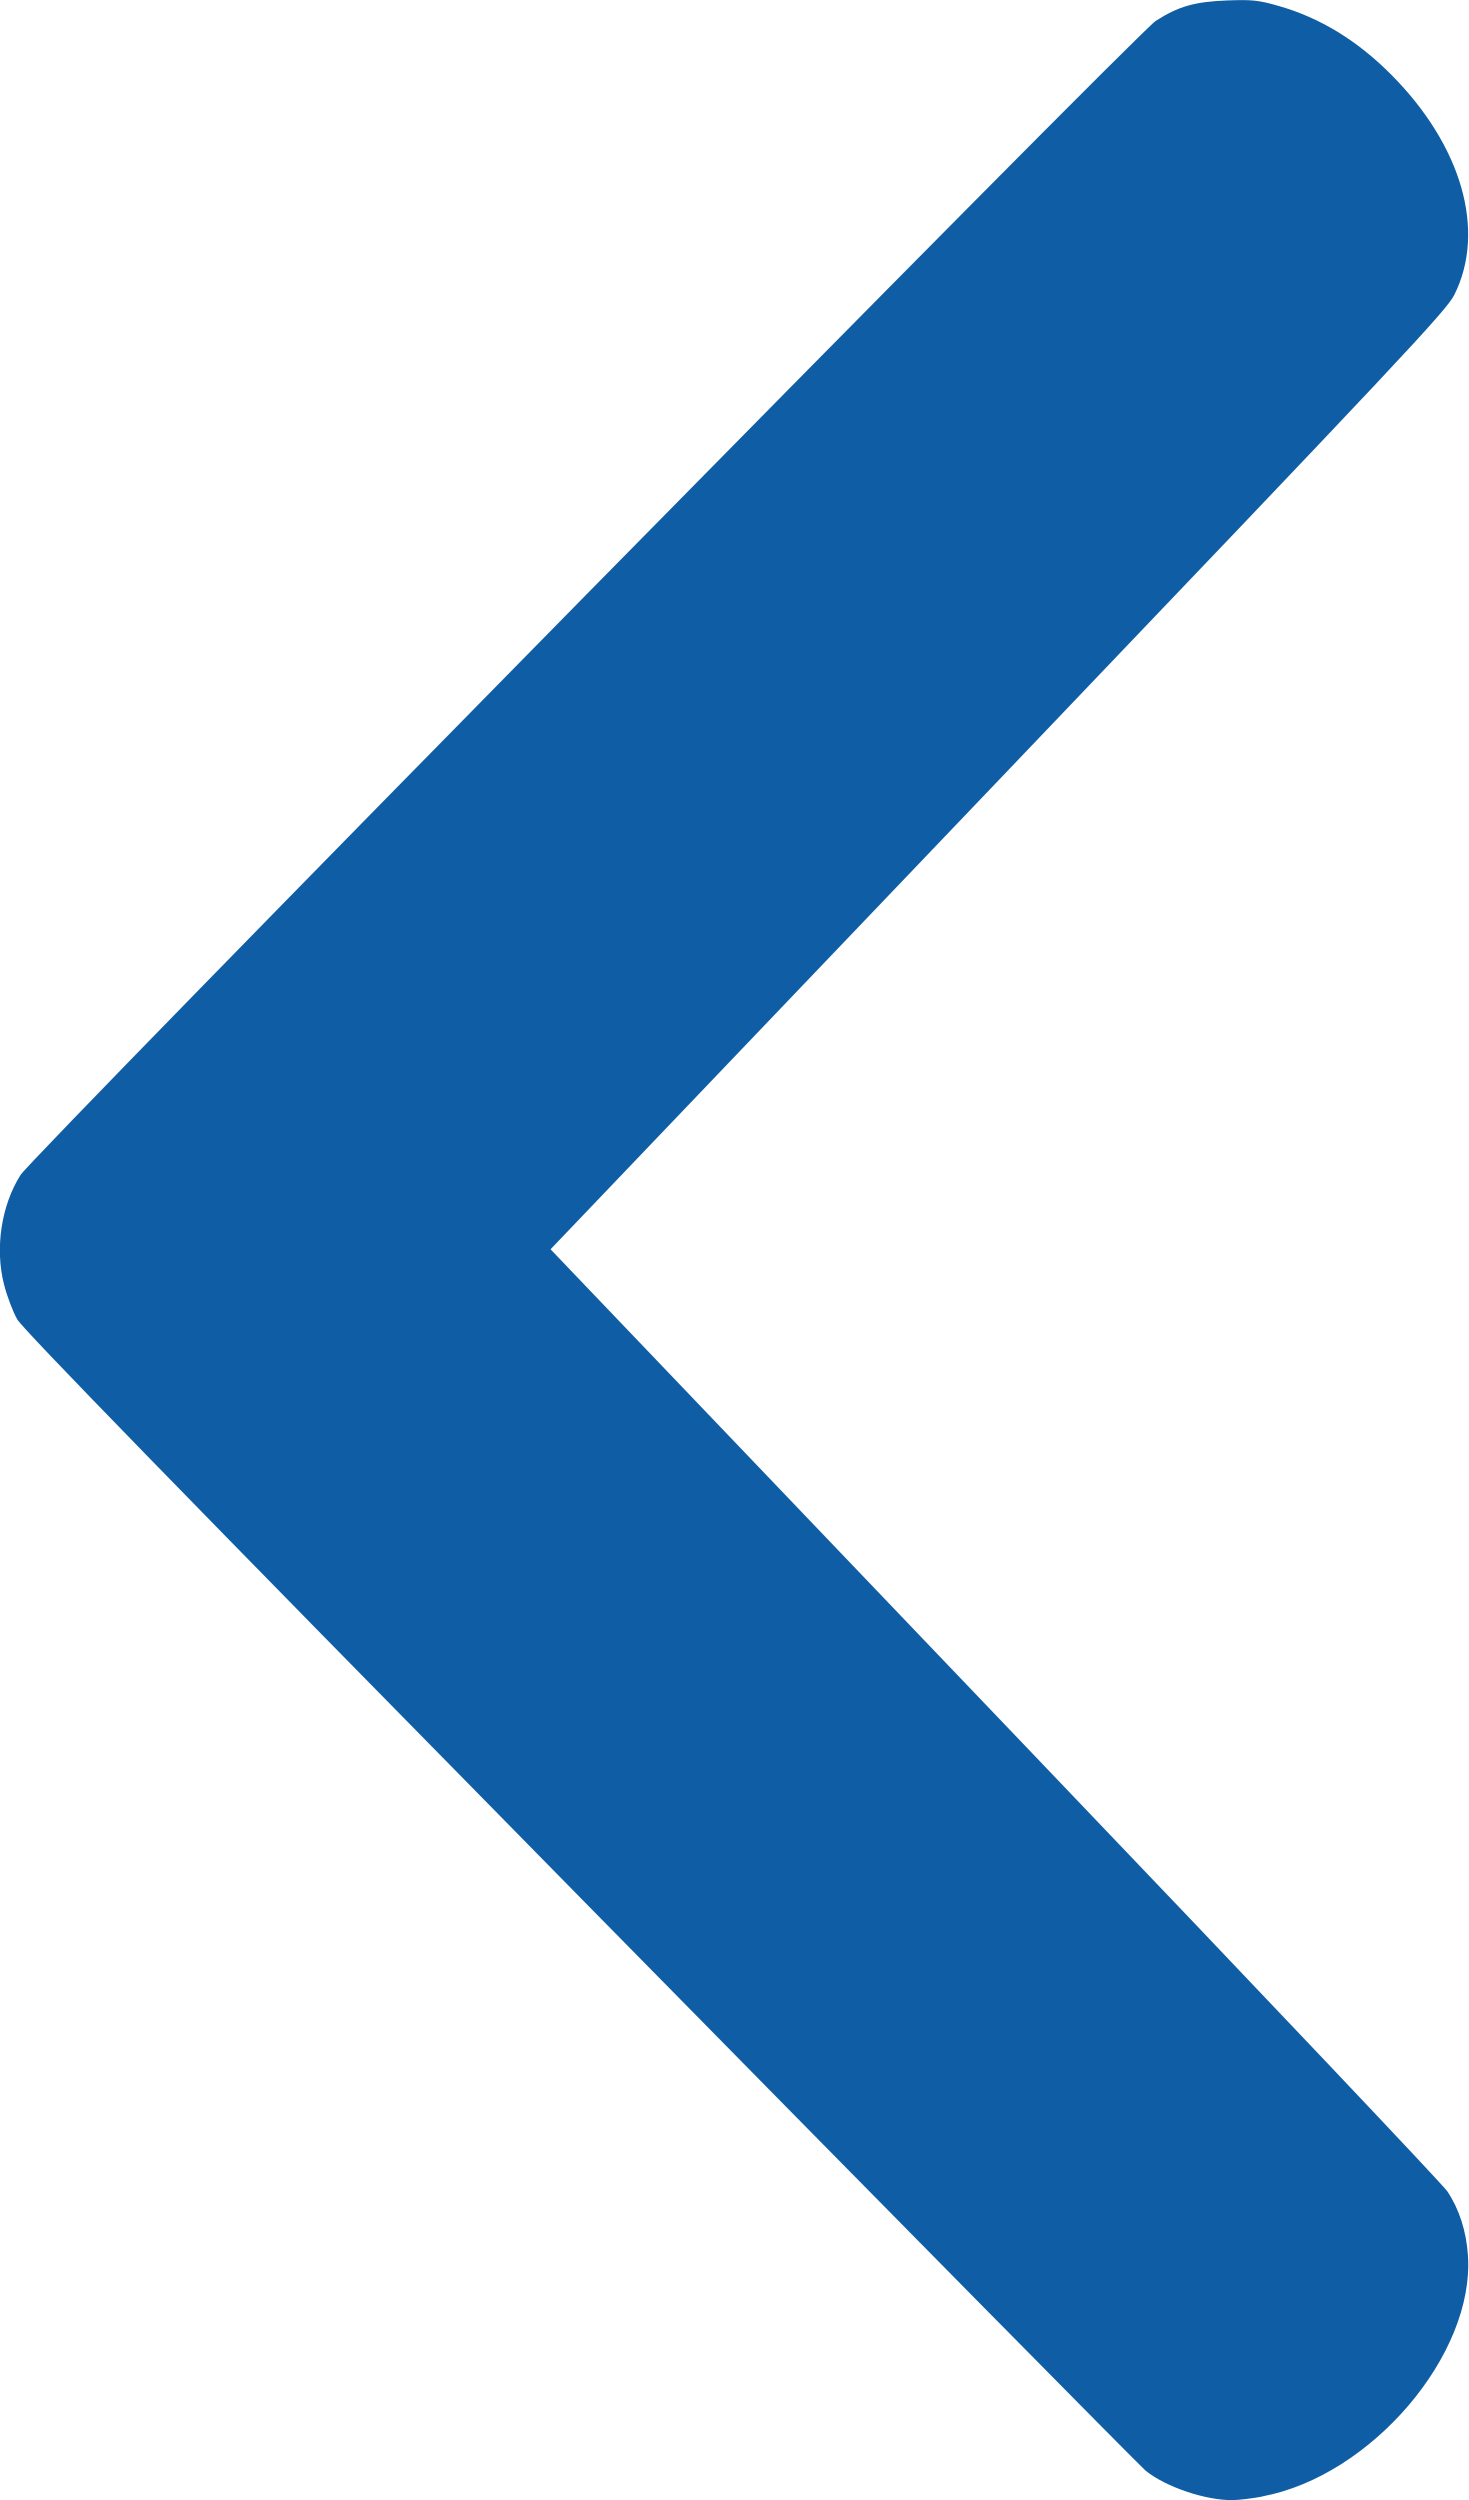
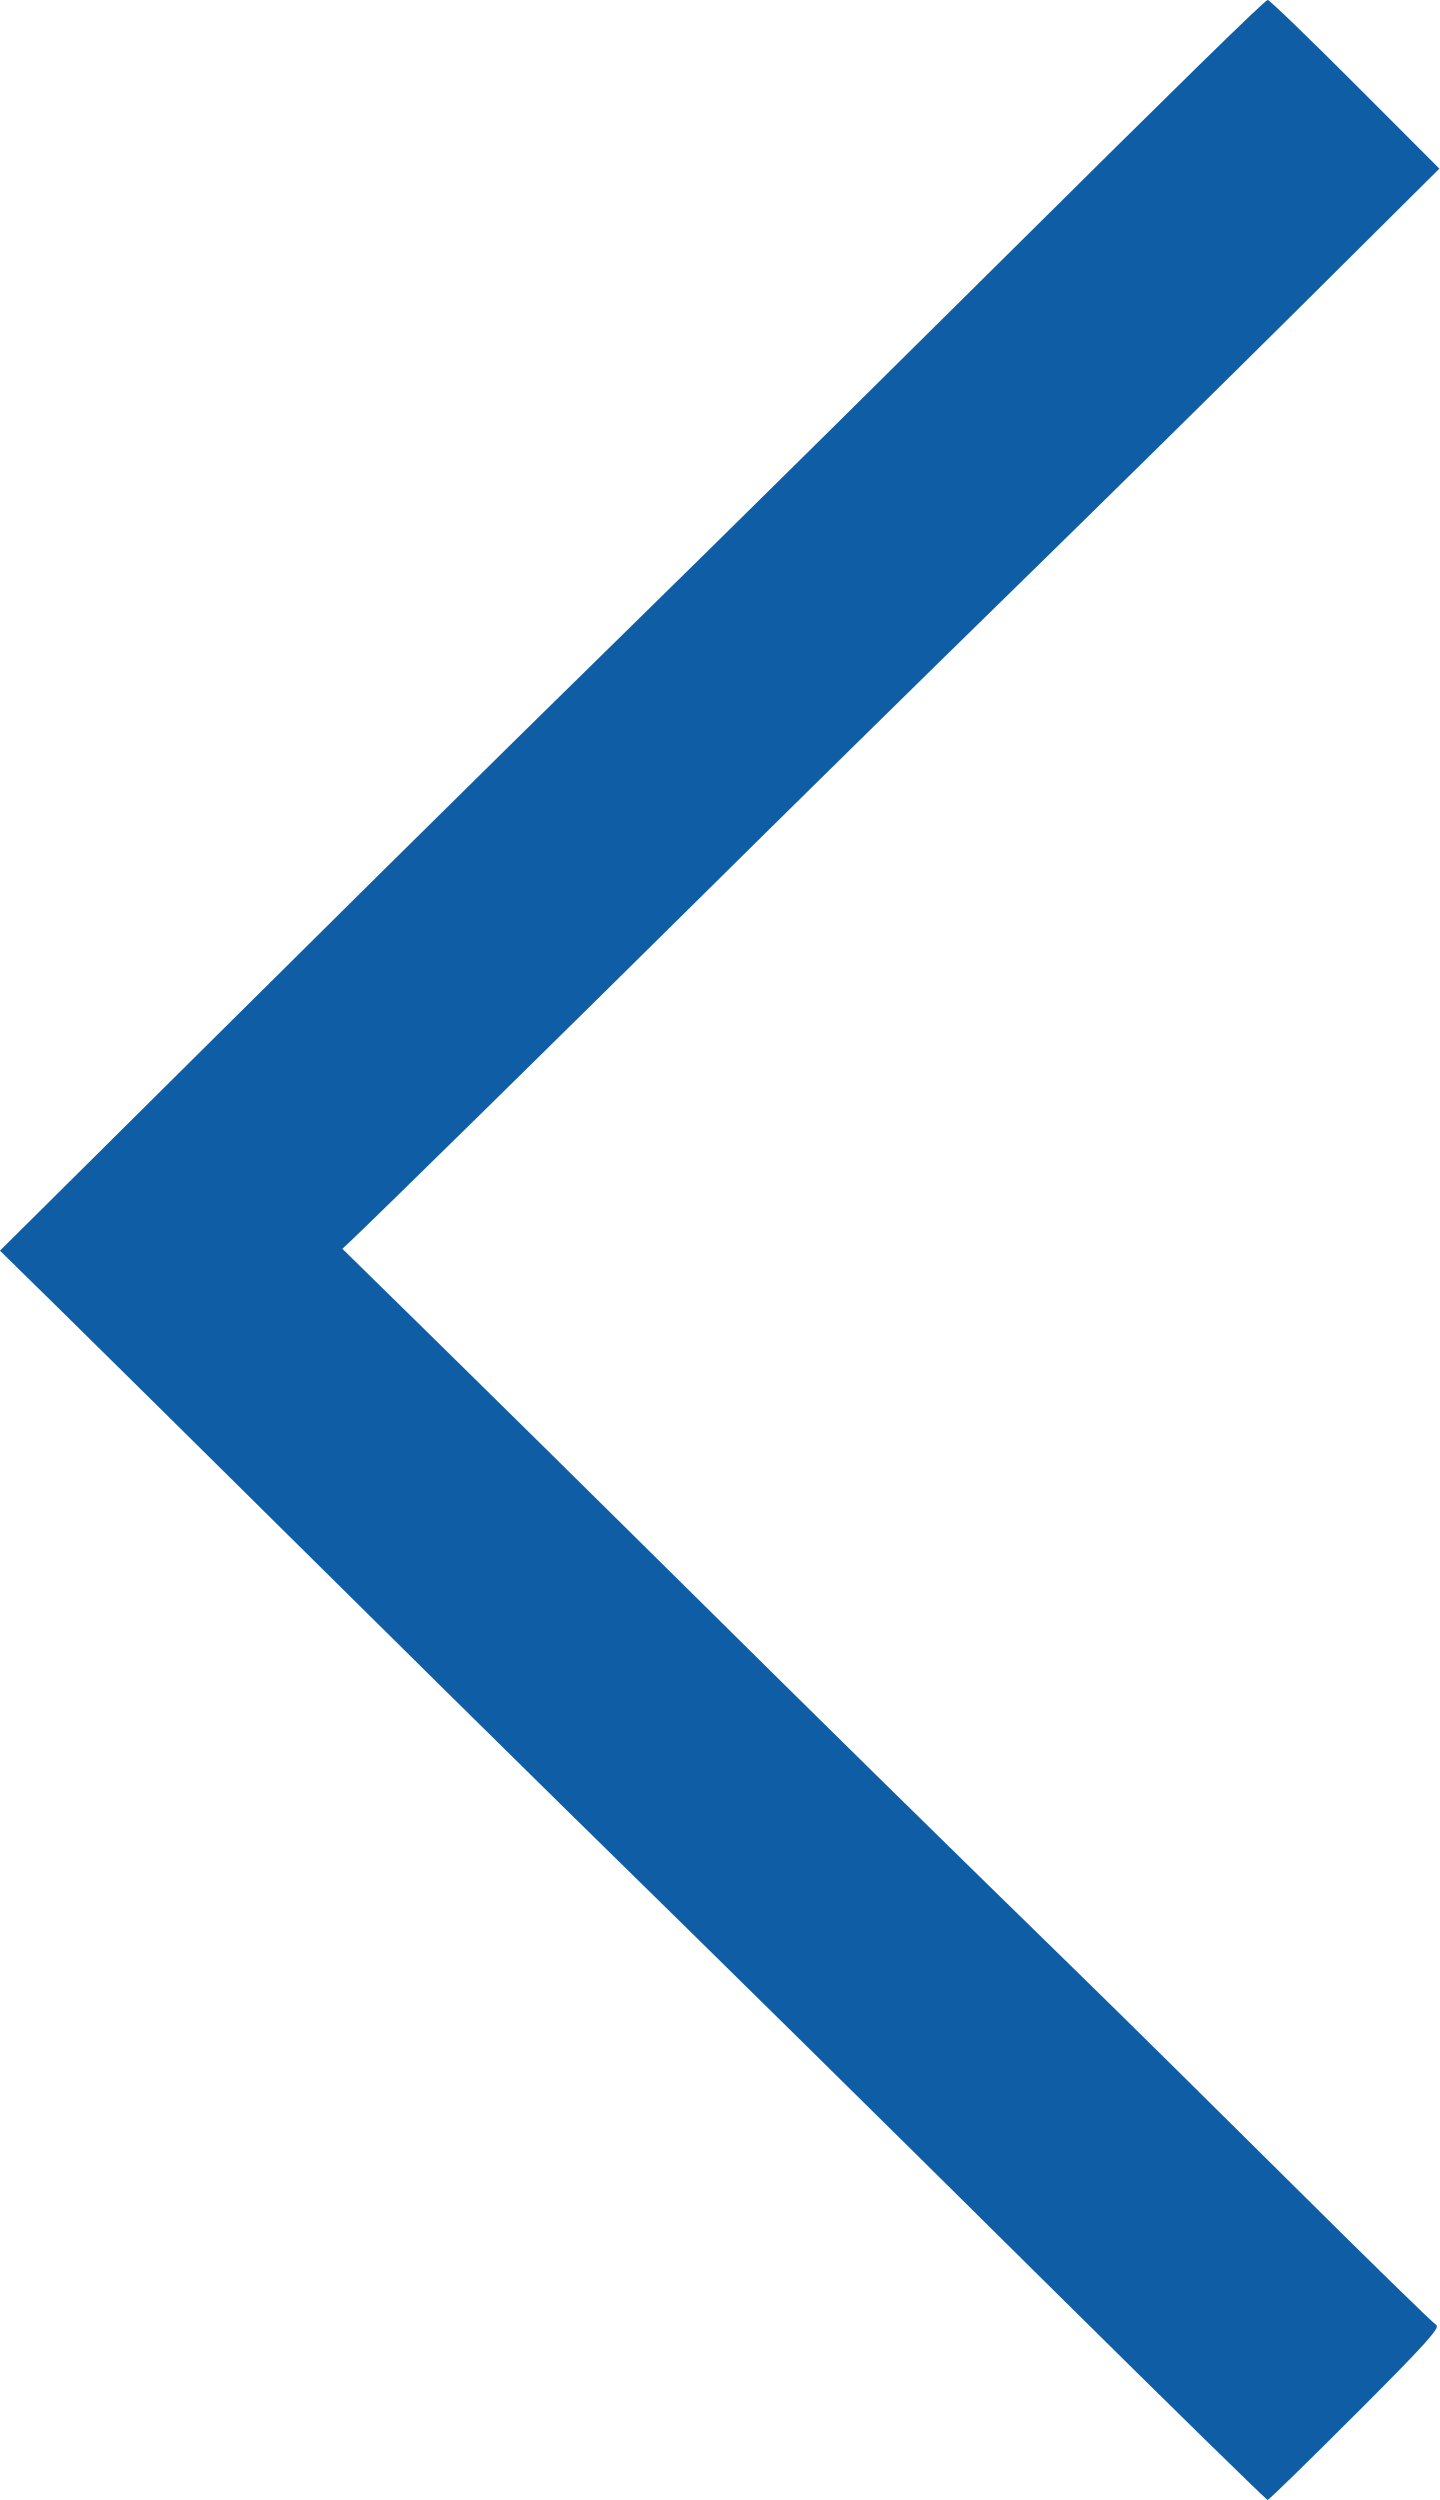
- <svg xmlns="http://www.w3.org/2000/svg" width="29.225mm" height="49.761mm" viewBox="0 0 29.225 49.761" version="1.1" id="svg8">
+ <svg xmlns="http://www.w3.org/2000/svg" width="29.35mm" height="50.977mm" viewBox="0 0 29.35 50.977" version="1.1" id="svg8">
  <defs id="defs2" />
-   <g id="layer1" transform="translate(-102.0995,-62.29985)">
-     <path style="fill:#01549f;fill-opacity:0.941;stroke-width:0.051" d="m 127.227,111.989 c 2.167,-0.408 4.227,-2.823 4.091,-4.798 -0.033,-0.483 -0.175,-0.924 -0.412,-1.276 -0.094,-0.14 -3.783,-4.034 -8.198,-8.652 -4.414,-4.618 -8.392,-8.78 -8.838,-9.247 l -0.812,-0.85 8.907,-9.324 c 8.052,-8.429 8.924,-9.358 9.082,-9.674 0.636,-1.272 0.151,-2.966 -1.254,-4.38 -0.675,-0.68 -1.416,-1.133 -2.237,-1.368 -0.407,-0.117 -0.531,-0.13 -1.035,-0.111 -0.643,0.025 -0.966,0.117 -1.419,0.408 -0.365,0.234 -22.352,22.586 -22.594,22.97 -0.383,0.607 -0.512,1.457 -0.329,2.177 0.059,0.234 0.178,0.547 0.264,0.698 0.113,0.197 3.245,3.414 11.217,11.52 6.083,6.186 11.142,11.313 11.241,11.394 0.399,0.325 1.202,0.596 1.738,0.587 0.126,-0.002 0.391,-0.034 0.587,-0.071 z" id="path4496" />
+   <g id="layer1" transform="translate(-125.5239,-62.76766)">
+     <path style="fill:#00549f;fill-opacity:0.941;stroke-width:0.069" d="m 153.17,111.99 c 1.442,-1.443 1.731,-1.765 1.637,-1.817 -0.063,-0.035 -1.38,-1.321 -2.926,-2.858 -1.547,-1.537 -3.481,-3.447 -4.298,-4.245 -3.135,-3.061 -5.185,-5.076 -8.153,-8.016 -1.691,-1.674 -3.941,-3.895 -5,-4.934 l -1.925,-1.889 0.163,-0.152 c 0.44,-0.411 4.374,-4.276 7.142,-7.018 1.71,-1.694 4.54,-4.477 6.288,-6.185 1.748,-1.708 4.438,-4.357 5.977,-5.887 l 2.799,-2.783 -1.727,-1.729 c -0.95,-0.951 -1.748,-1.721 -1.774,-1.711 -0.086,0.032 -1.722,1.634 -5.587,5.47 -2.11,2.094 -4.738,4.693 -5.84,5.776 -1.102,1.083 -2.89,2.839 -3.973,3.903 -1.082,1.063 -3.877,3.828 -6.209,6.144 l -4.241,4.211 1.27,1.247 c 0.698,0.686 2.871,2.834 4.829,4.774 1.958,1.94 4.352,4.304 5.321,5.255 3.726,3.655 5.916,5.814 10.076,9.934 2.369,2.346 4.328,4.265 4.353,4.264 0.026,-7.8e-4 0.835,-0.791 1.798,-1.755 z" id="path4505" />
  </g>
</svg>
